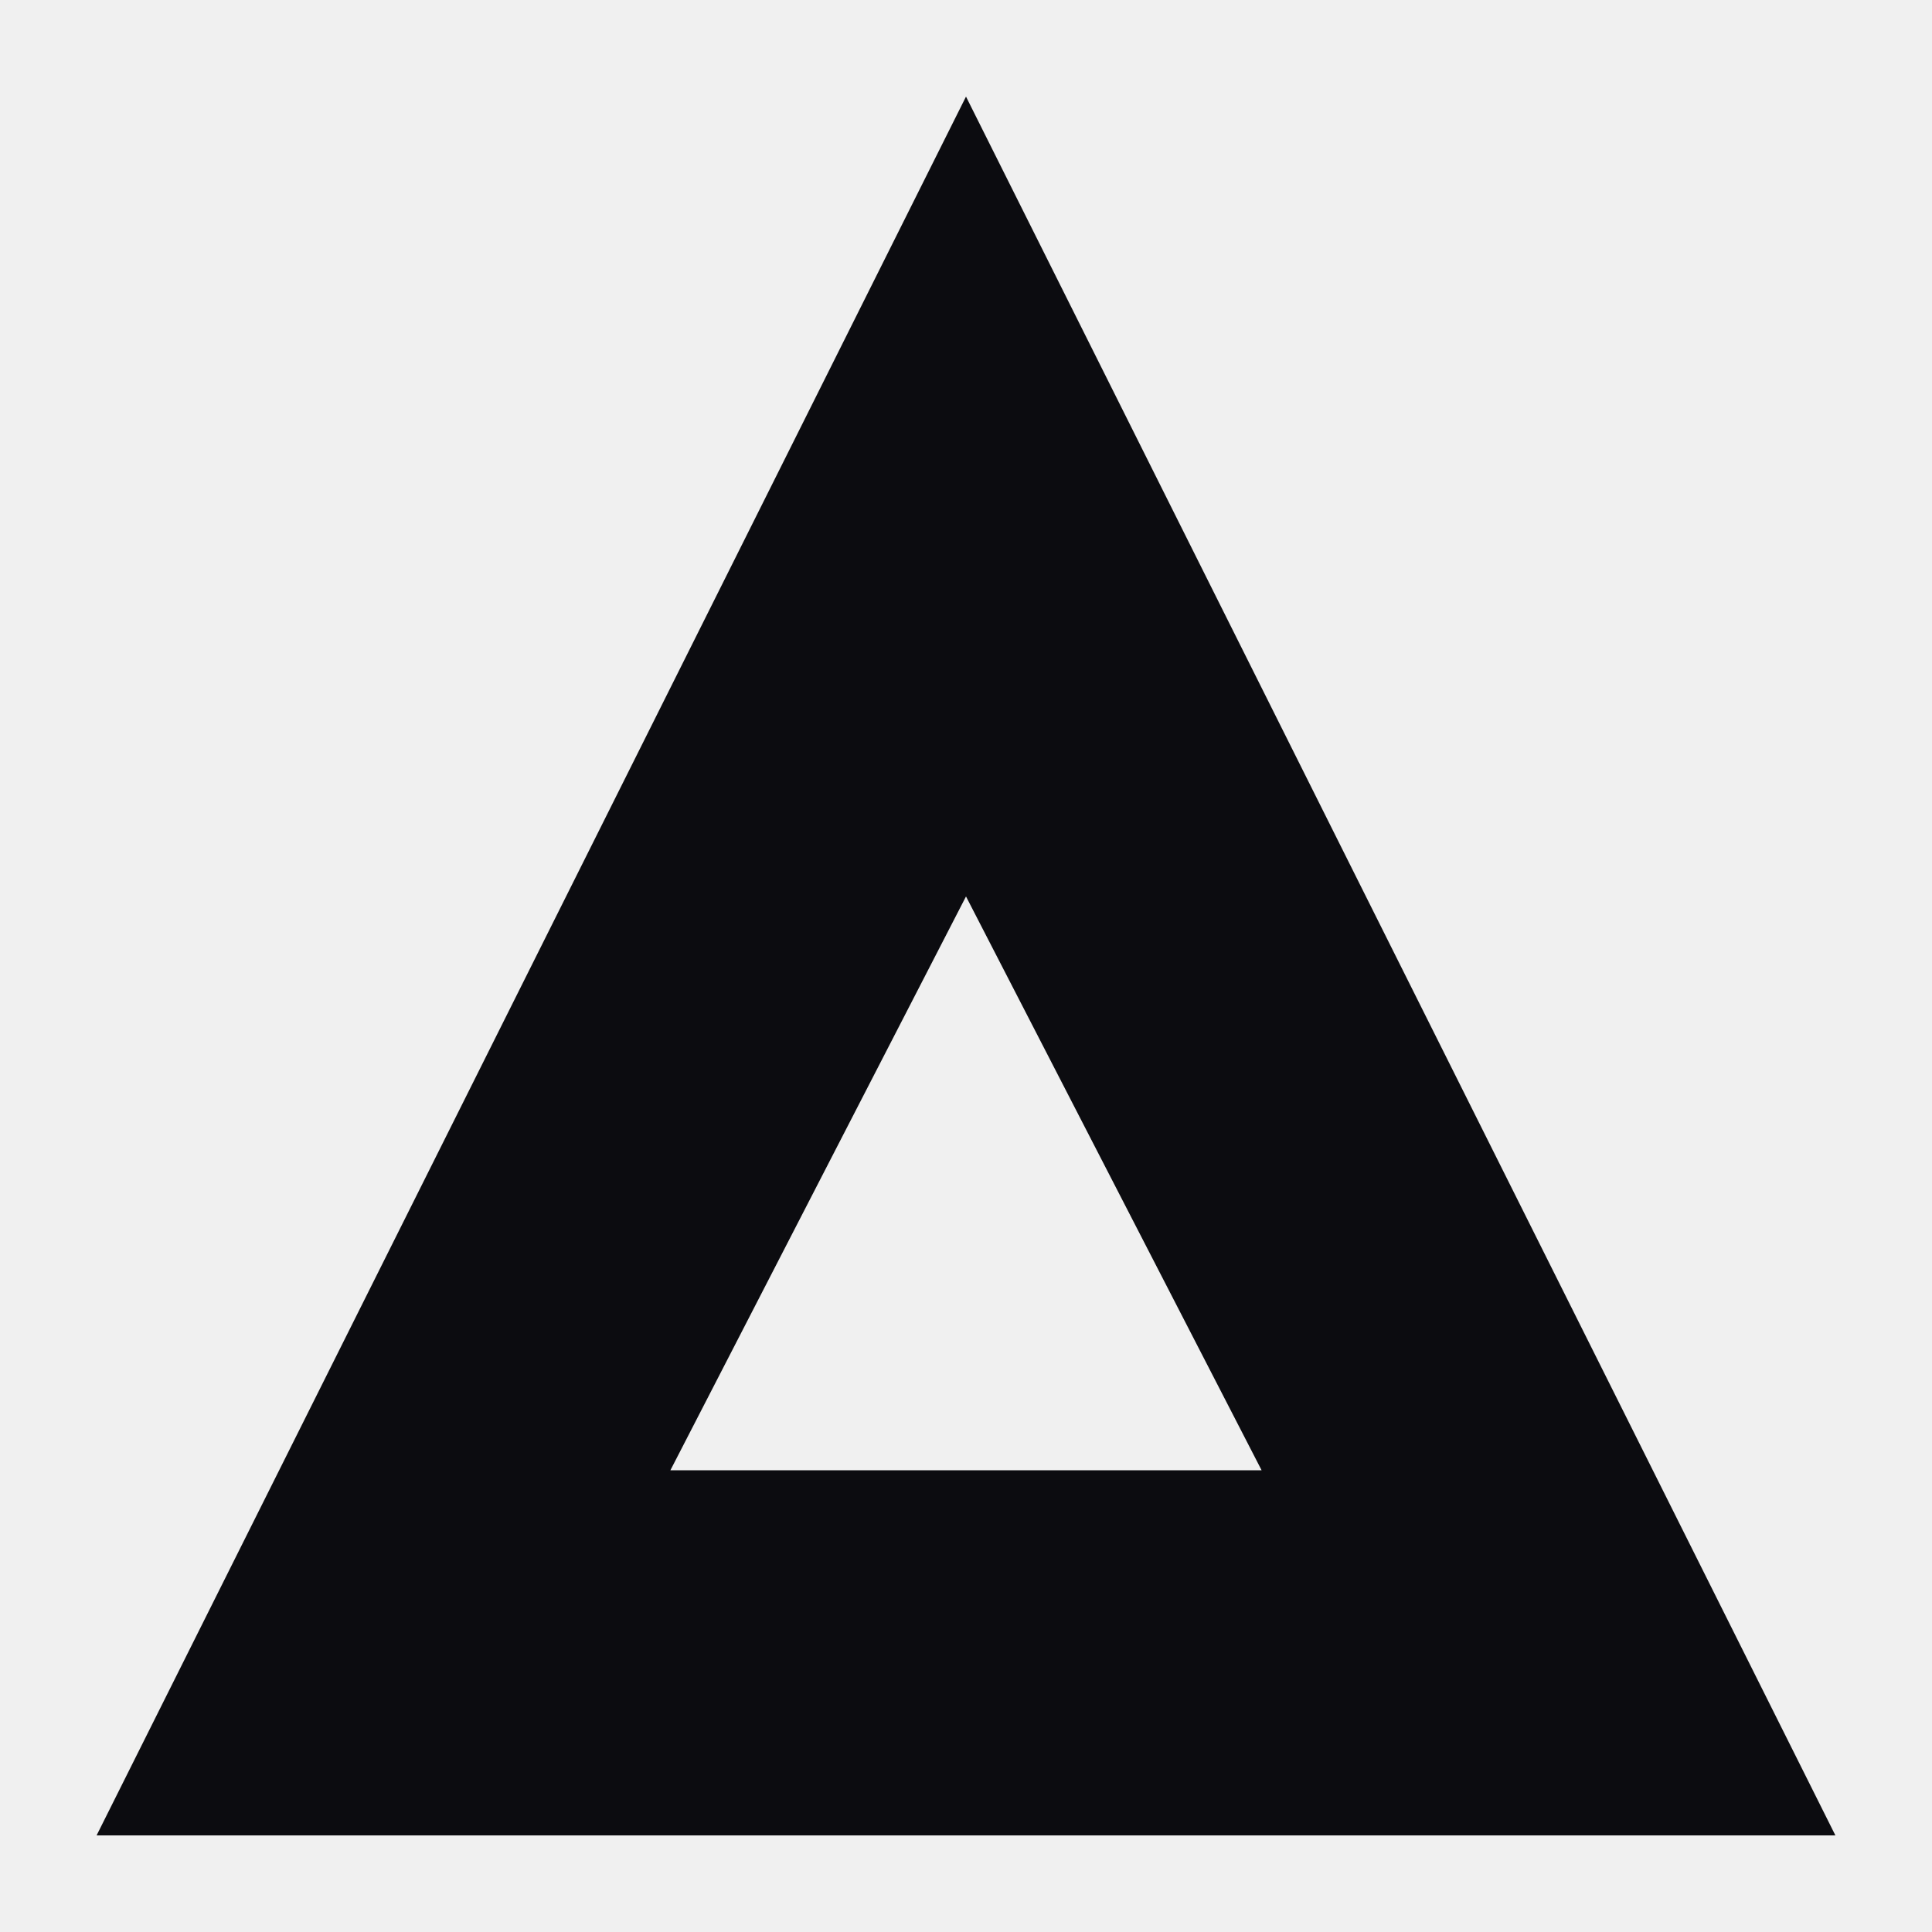
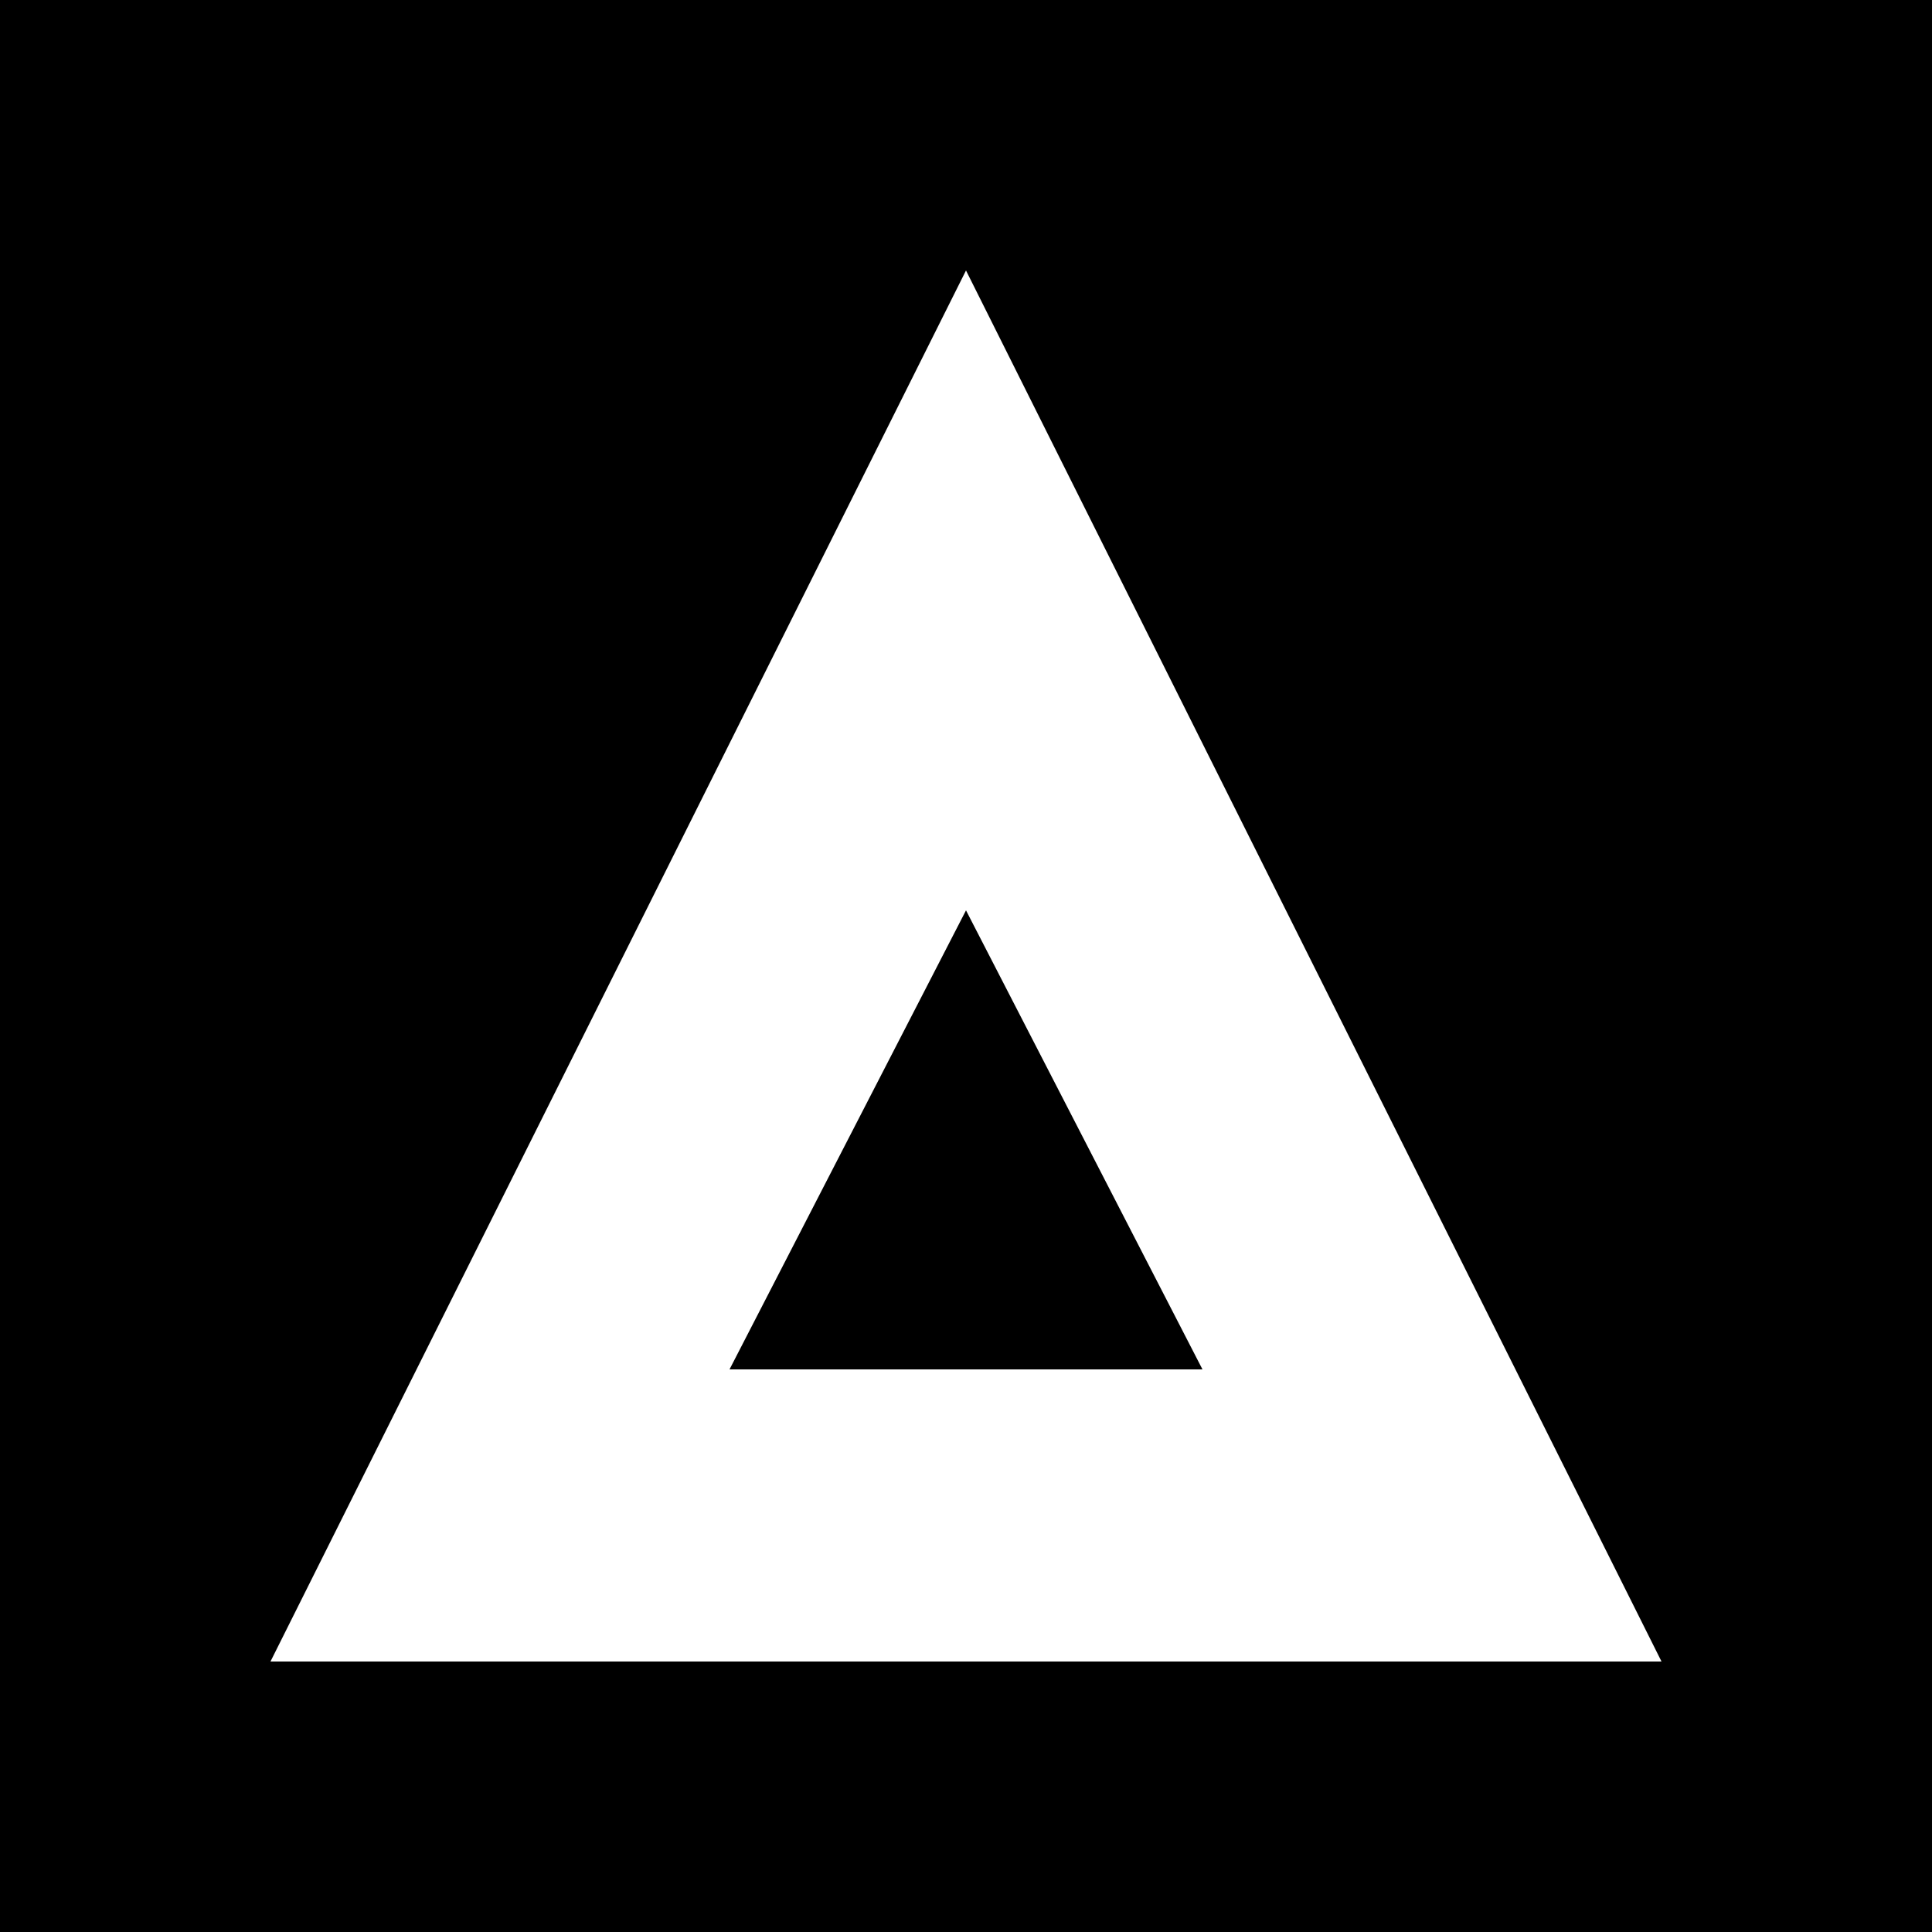
<svg xmlns="http://www.w3.org/2000/svg" viewBox="0 0 100 100">
-   <style>
-     path { fill: #0c0c10; }
-     @media (prefers-color-scheme: dark) {
-       path { fill: #f5f3ef; }
-     }
-   </style>
-   <g transform="translate(50 50) scale(0.9) translate(-50 -50)">
-     <path d="M50 0 L100 100 L0 100 Z M50 46 L67 79 L33 79 Z" fill-rule="evenodd" />
+   <rect width="100" height="100" fill="#000" />
+   <g transform="translate(50 50) scale(0.72) translate(-50 -50)">
+     <path d="M50 0 L100 100 L0 100 Z M50 46 L67 79 L33 79 Z" fill="#fff" fill-rule="evenodd" />
  </g>
</svg>
